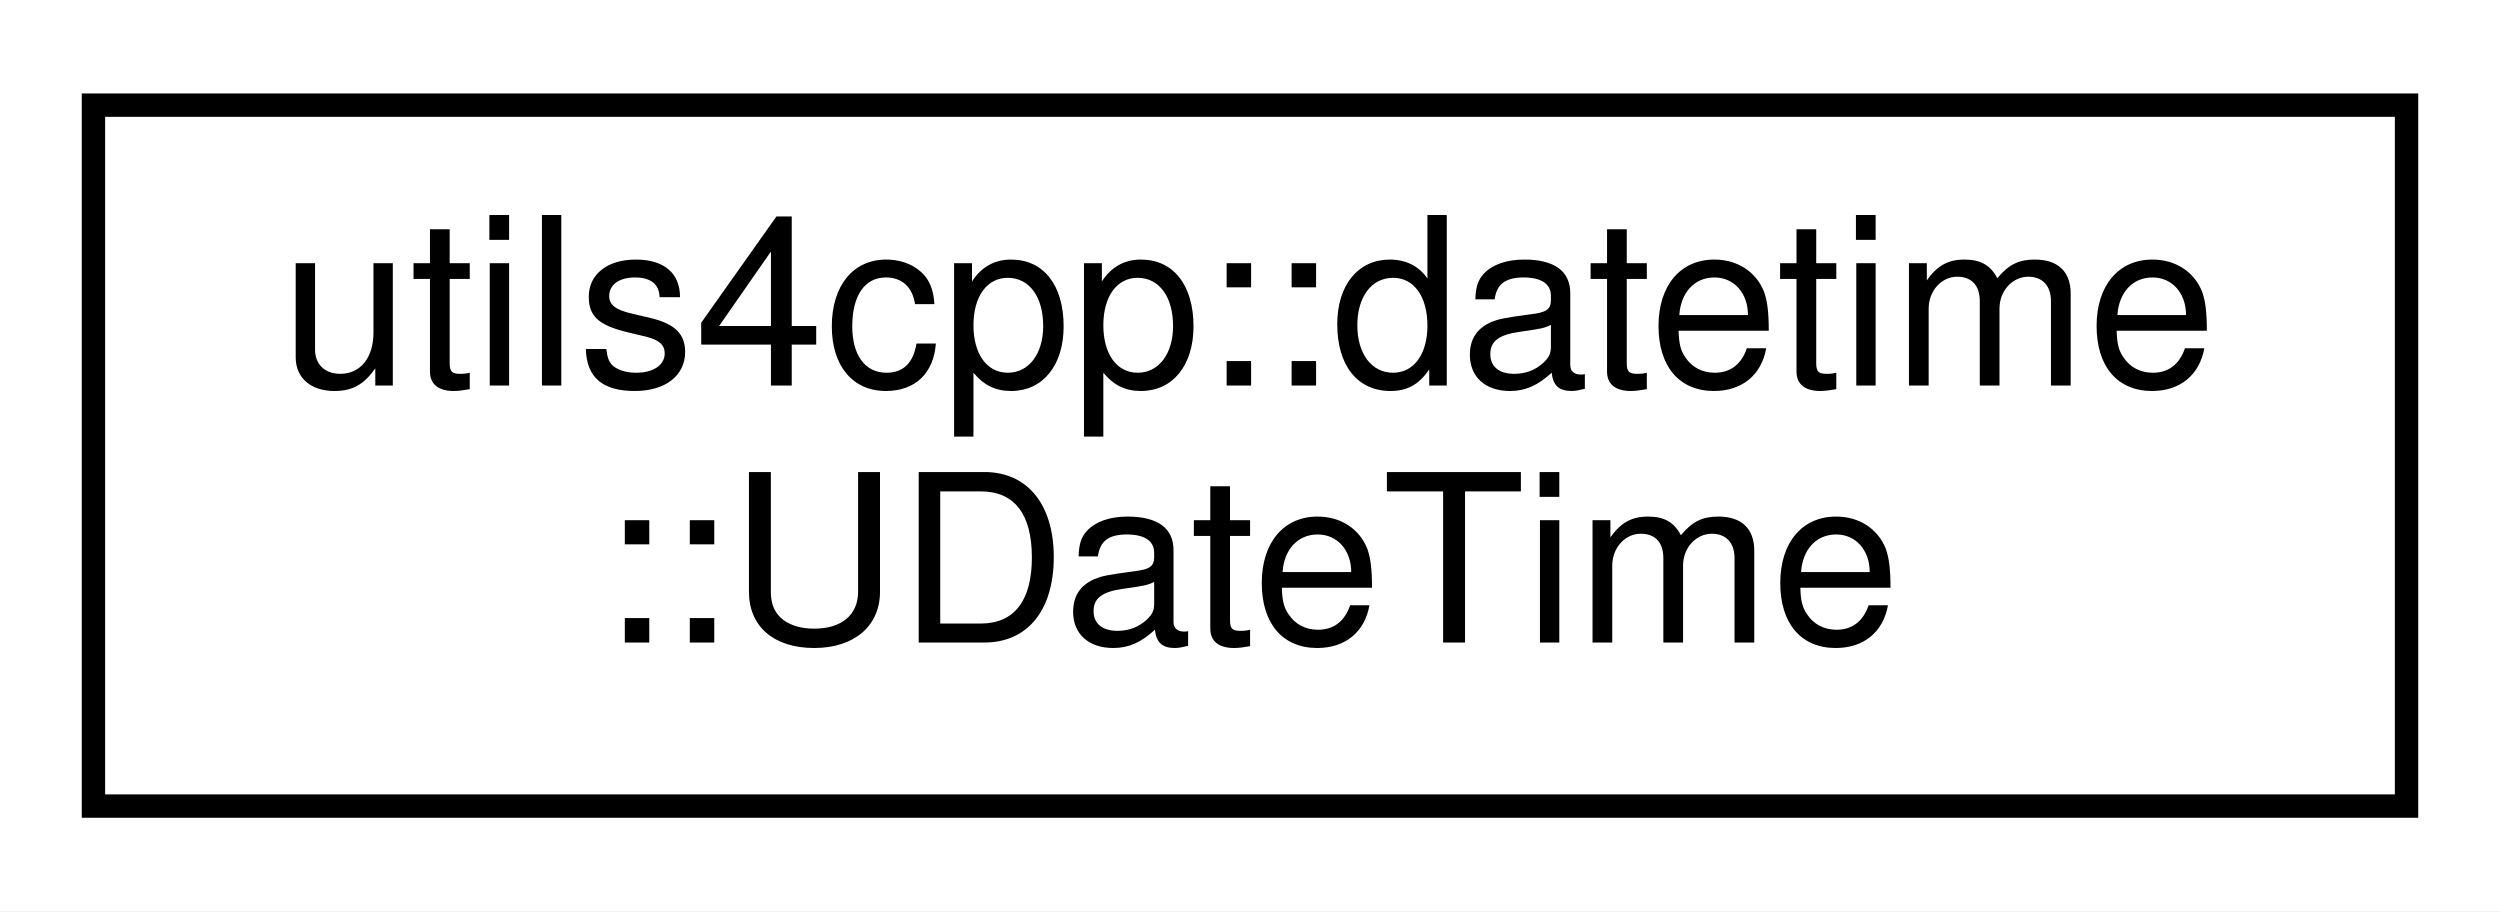
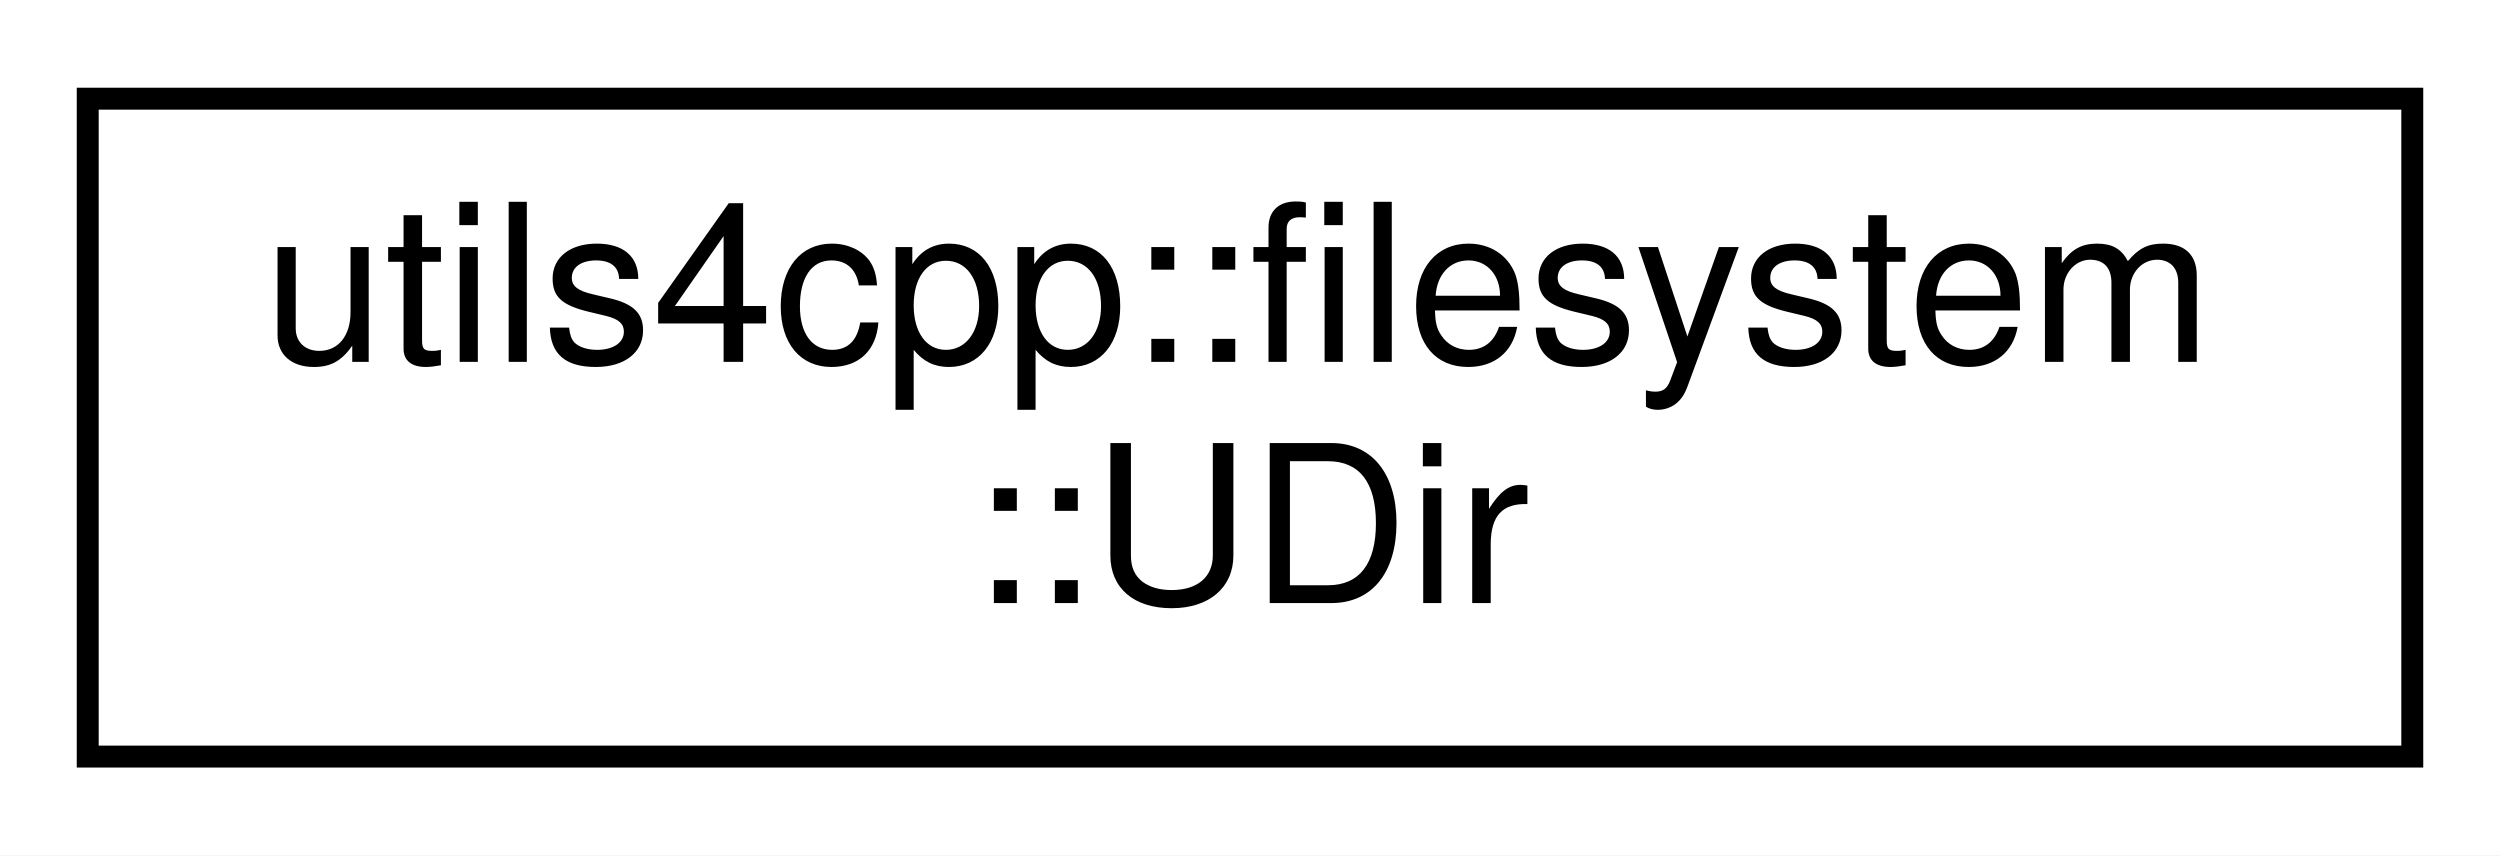
- <svg xmlns="http://www.w3.org/2000/svg" xmlns:xlink="http://www.w3.org/1999/xlink" width="107pt" height="39pt" viewBox="0.00 0.00 107.00 39.00">
+ <svg xmlns="http://www.w3.org/2000/svg" xmlns:xlink="http://www.w3.org/1999/xlink" width="114pt" height="39pt" viewBox="0.00 0.00 114.00 39.00">
  <g id="graph0" class="graph" transform="scale(1 1) rotate(0) translate(4 35)">
-     <polygon fill="white" stroke="none" points="-4,4 -4,-35 103,-35 103,4 -4,4" />
+     <polygon fill="white" stroke="none" points="-4,4 -4,-35 110,-35 110,4 -4,4" />
    <g id="node1" class="node">
      <g id="a_node1">
-         <a xlink:href="classutils4cpp_1_1datetime_1_1_u_date_time.html" target="_top" xlink:title=" ">
-           <polygon fill="white" stroke="black" points="0,-0.5 0,-30.5 99,-30.5 99,-0.5 0,-0.5" />
-           <text text-anchor="start" x="8" y="-18.5" font-family="Helvetica,sans-Serif" font-size="10.00">utils4cpp::datetime</text>
-           <text text-anchor="middle" x="49.5" y="-7.5" font-family="Helvetica,sans-Serif" font-size="10.00">::UDateTime</text>
+         <a xlink:href="classutils4cpp_1_1filesystem_1_1_u_dir.html" target="_top" xlink:title=" ">
+           <polygon fill="white" stroke="black" points="0,-0.5 0,-30.5 106,-30.5 106,-0.5 0,-0.5" />
+           <text text-anchor="start" x="8" y="-18.5" font-family="Helvetica,sans-Serif" font-size="10.00">utils4cpp::filesystem</text>
+           <text text-anchor="middle" x="53" y="-7.5" font-family="Helvetica,sans-Serif" font-size="10.00">::UDir</text>
        </a>
      </g>
    </g>
  </g>
</svg>
